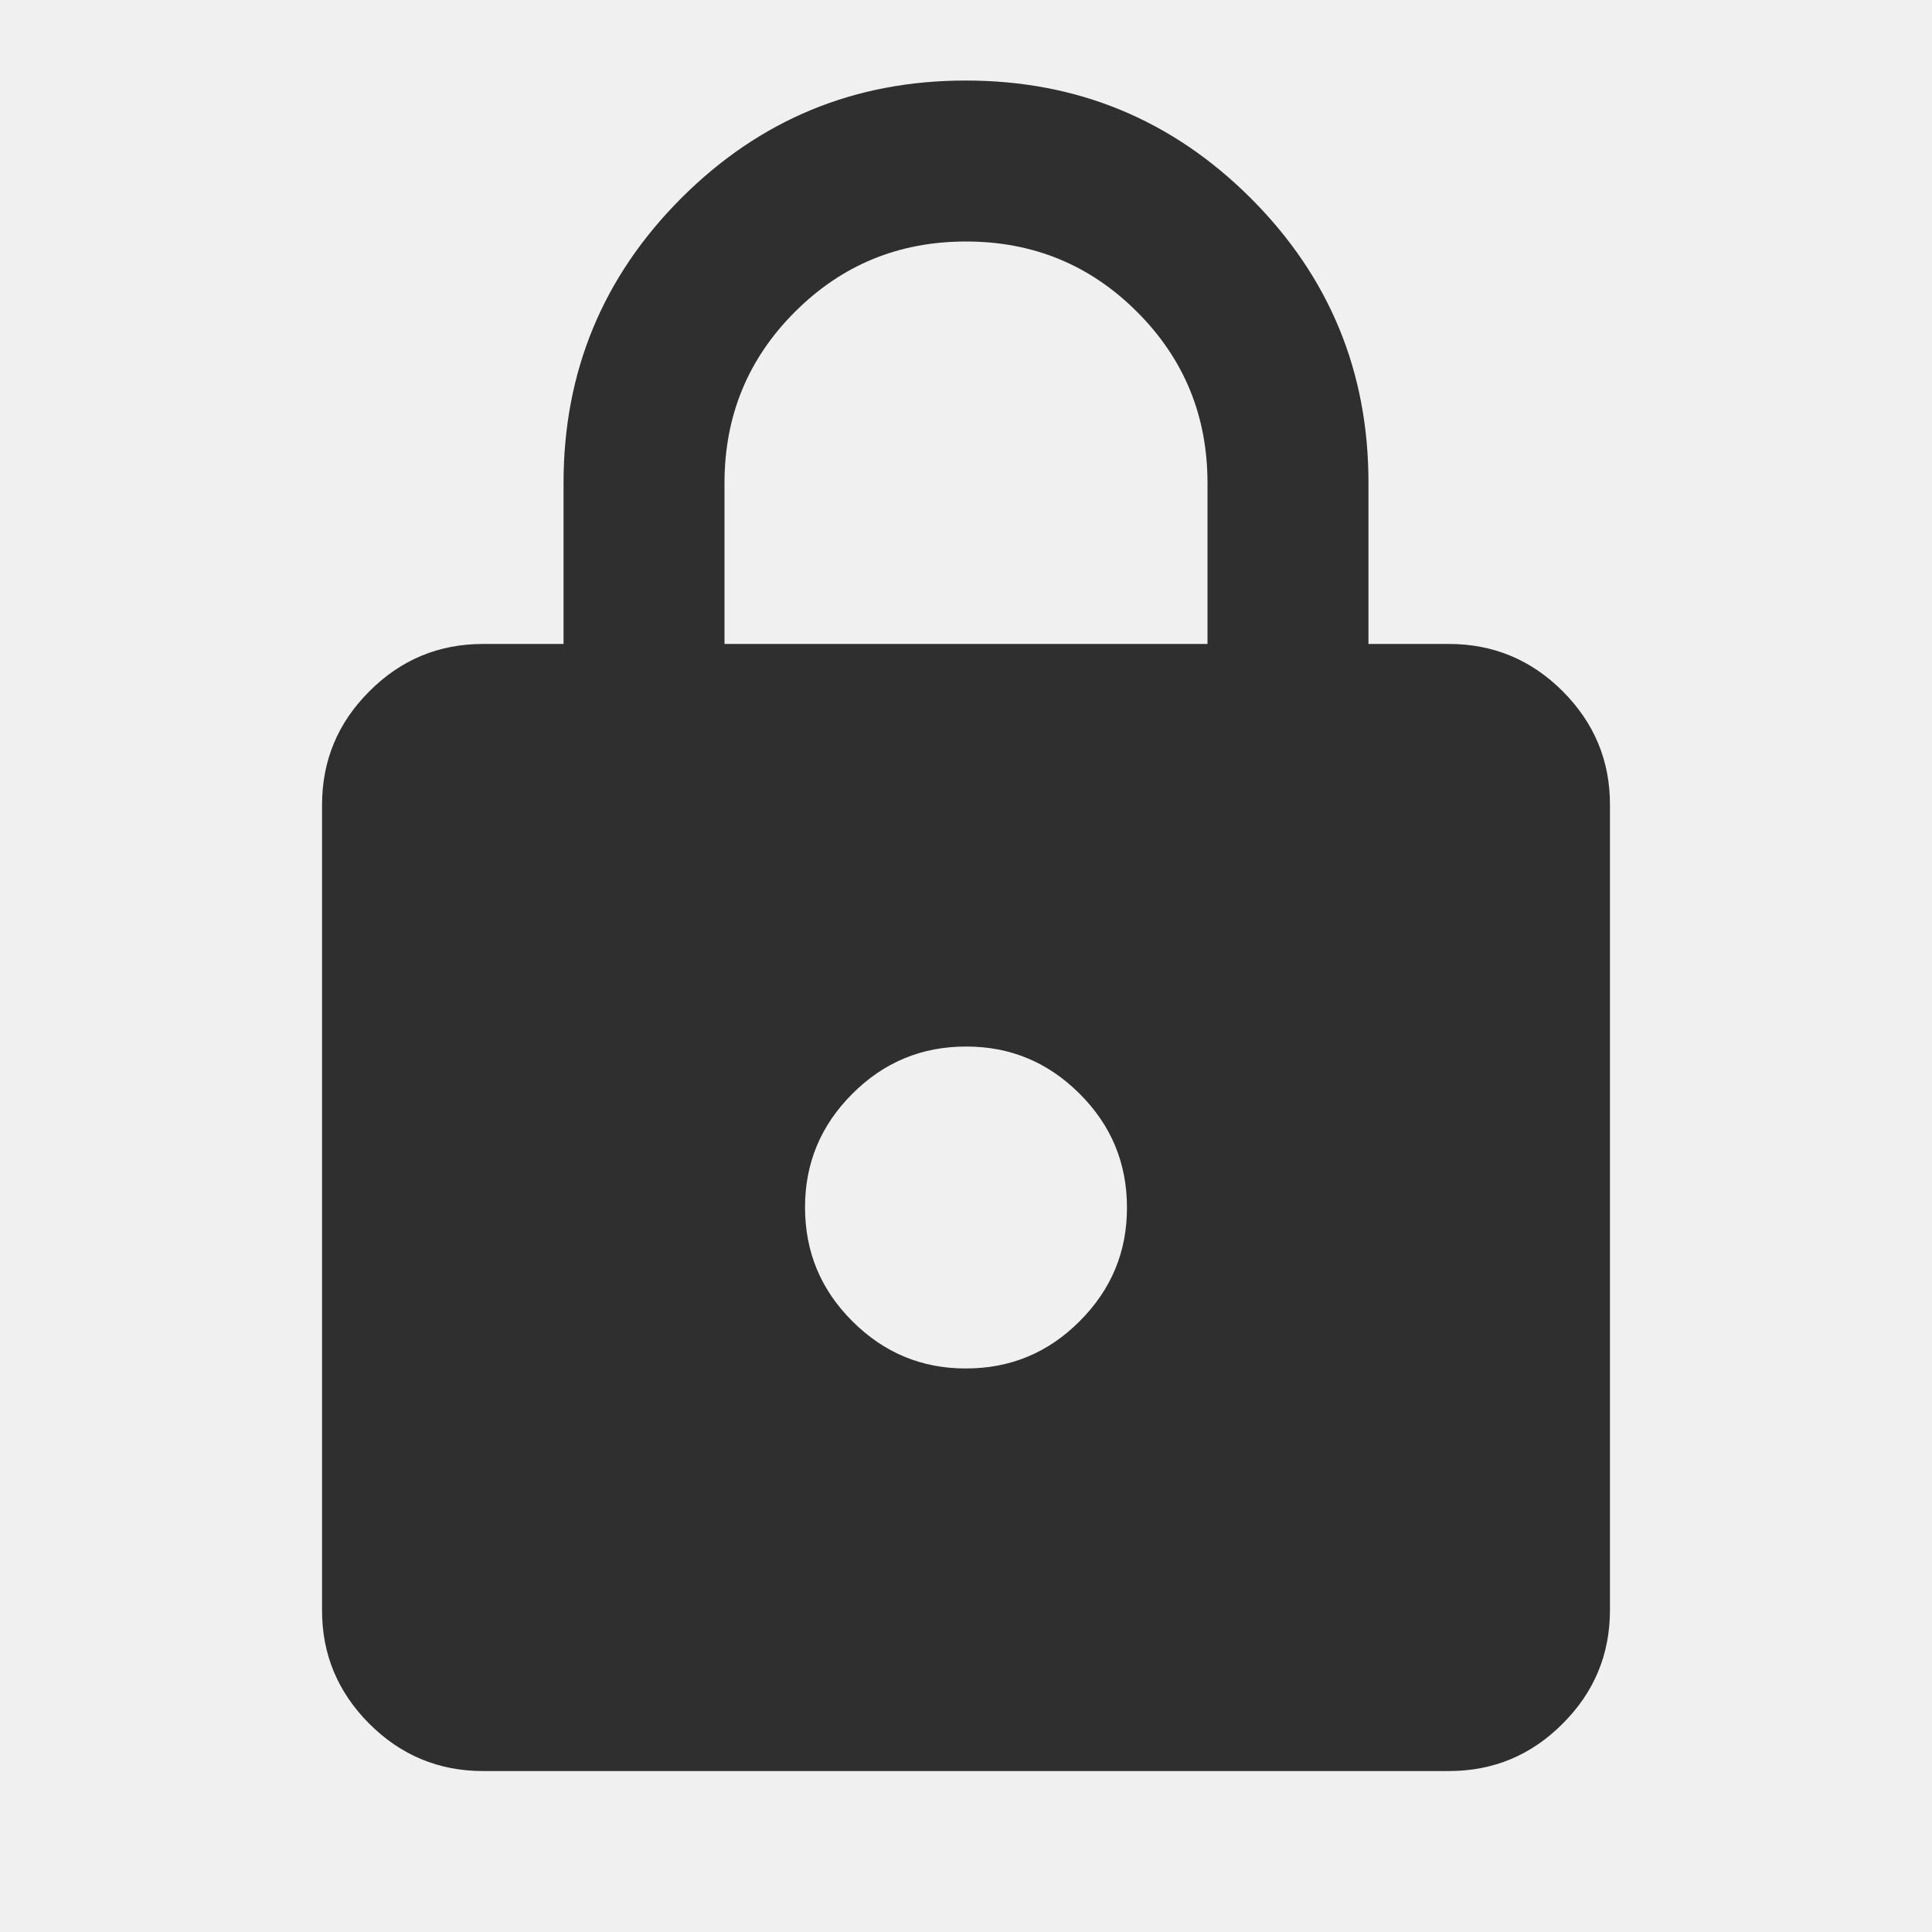
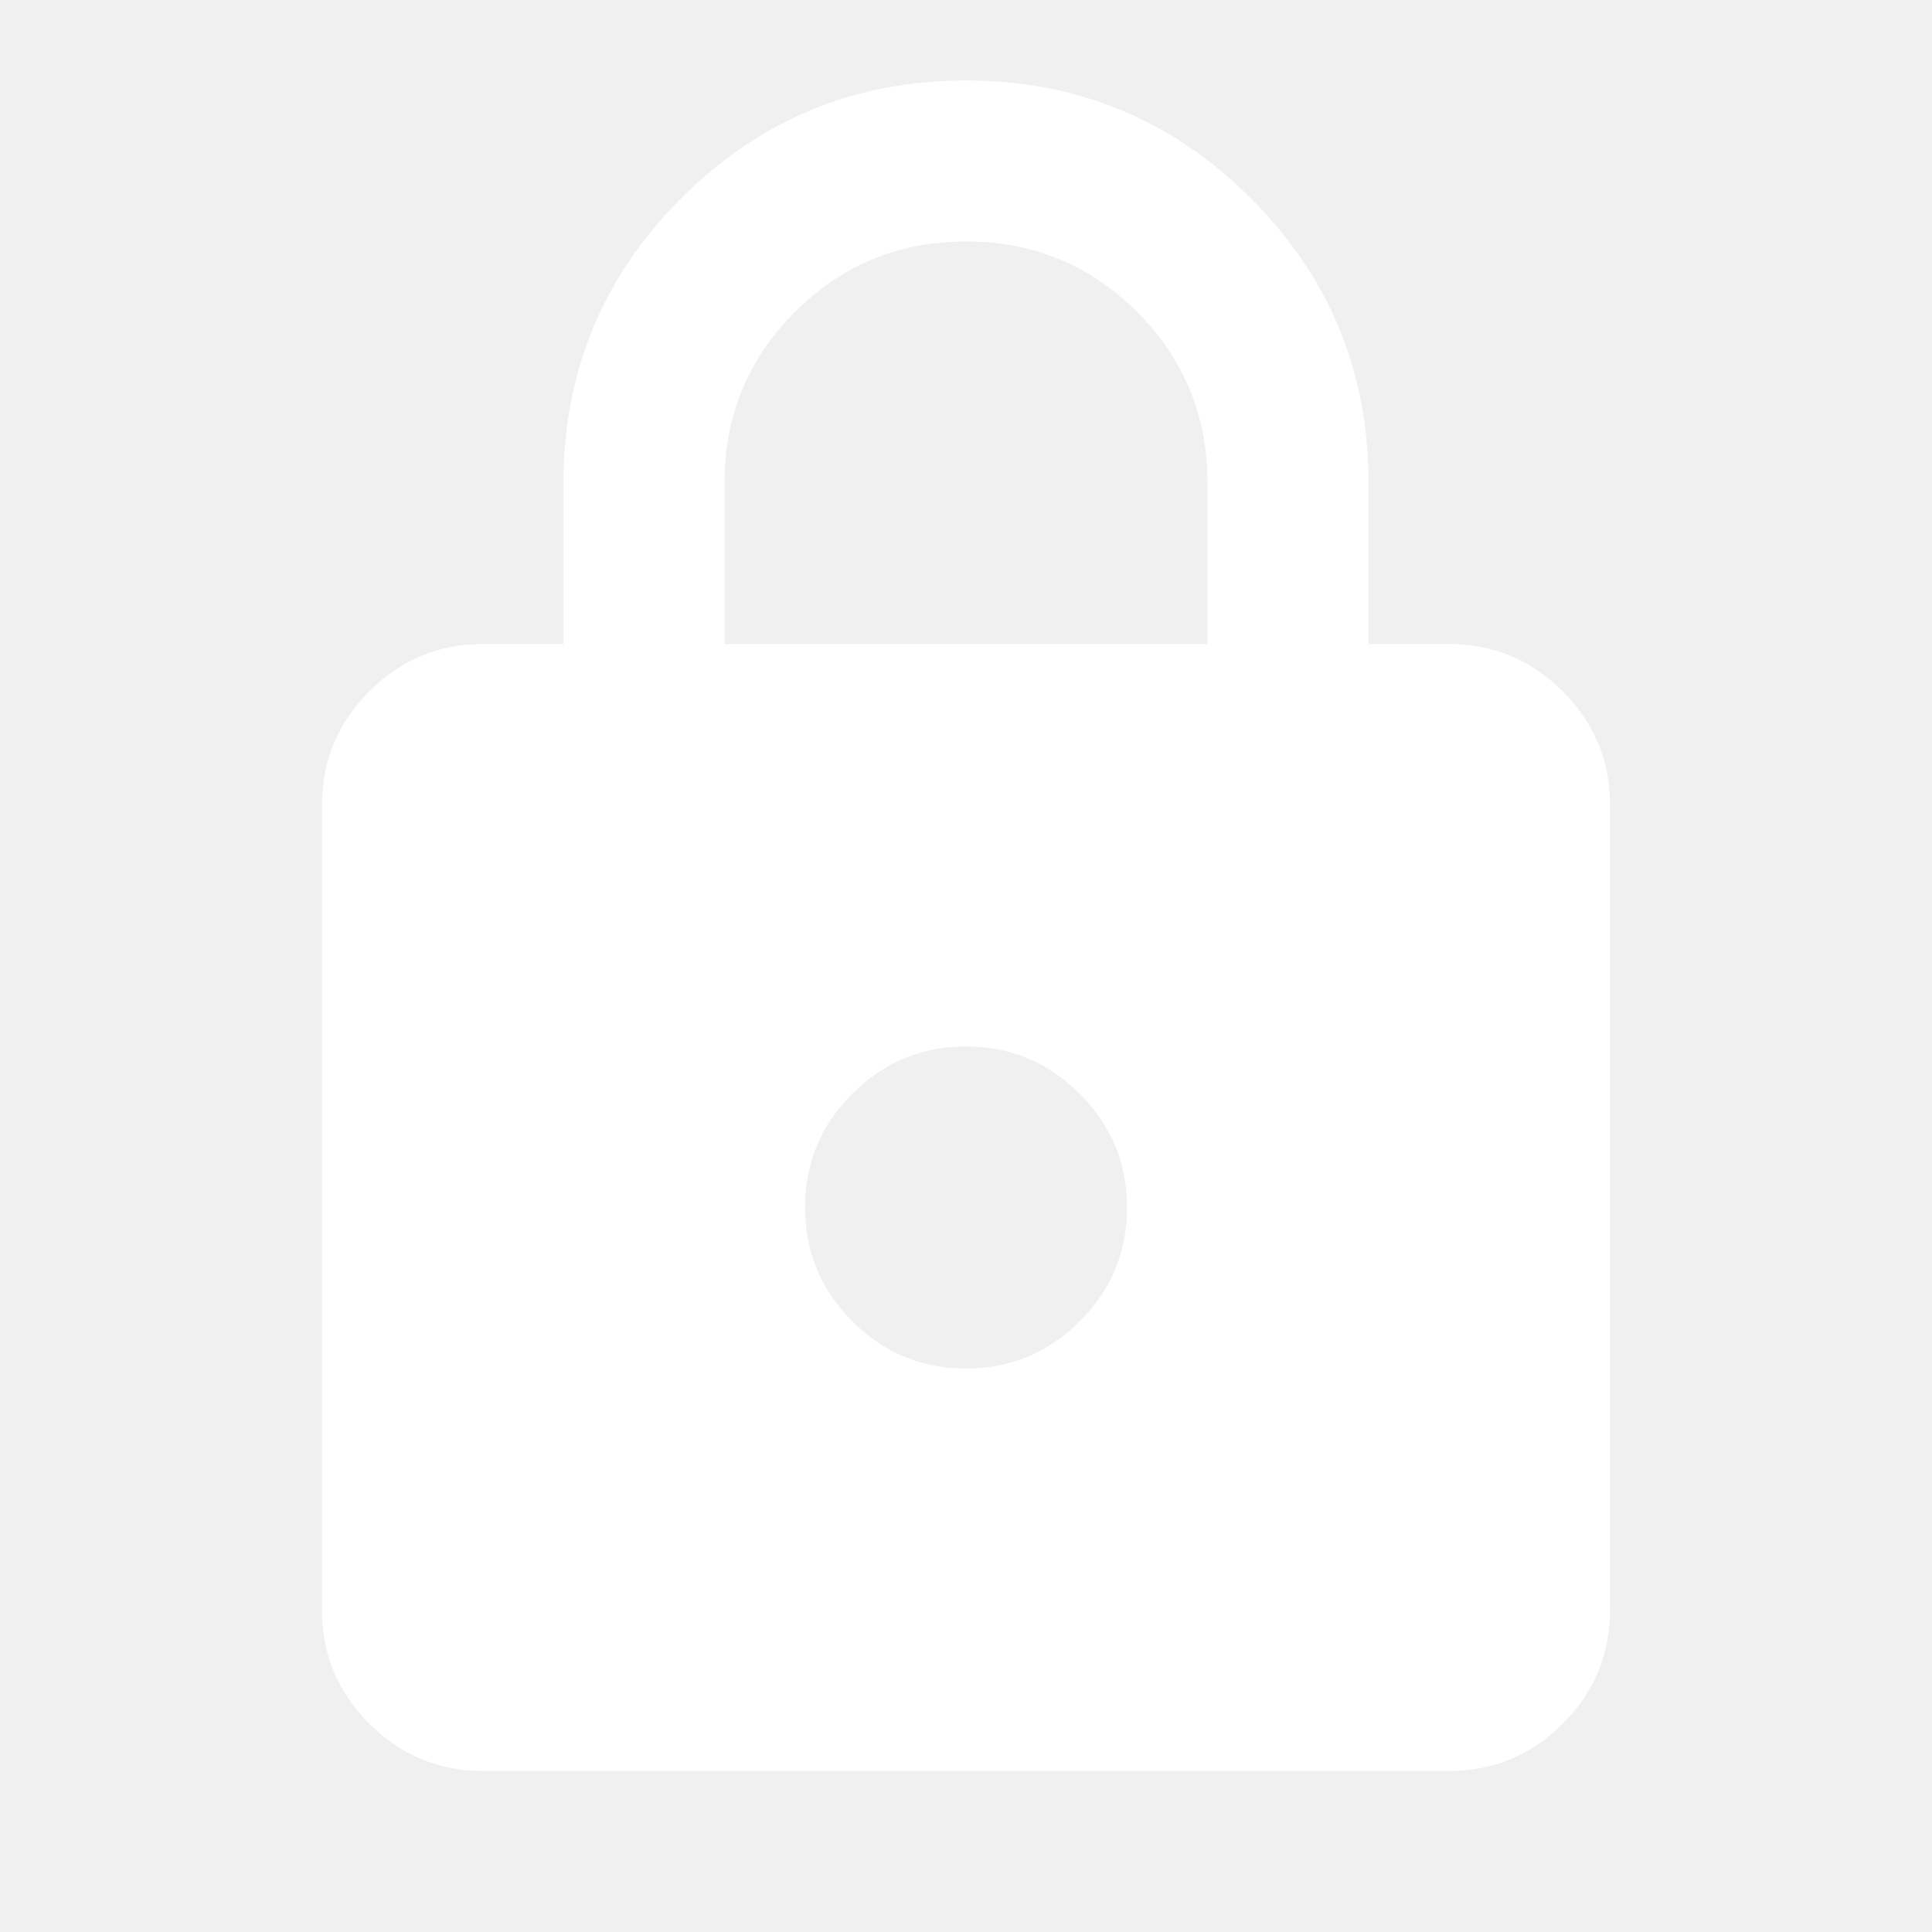
- <svg xmlns="http://www.w3.org/2000/svg" width="16" height="16" viewBox="0 0 16 16" fill="none">
-   <path d="M4 14.667C3.633 14.667 3.319 14.536 3.058 14.275C2.797 14.013 2.666 13.7 2.667 13.333V6.667C2.667 6.3 2.797 5.986 3.059 5.725C3.32 5.463 3.634 5.333 4 5.333H4.667V4C4.667 3.078 4.992 2.292 5.642 1.641C6.292 0.991 7.078 0.666 8 0.667C8.922 0.667 9.708 0.992 10.359 1.642C11.009 2.292 11.334 3.078 11.333 4V5.333H12C12.367 5.333 12.681 5.464 12.942 5.725C13.203 5.987 13.334 6.3 13.333 6.667V13.333C13.333 13.7 13.203 14.014 12.941 14.275C12.68 14.537 12.366 14.667 12 14.667H4ZM8 11.333C8.367 11.333 8.681 11.203 8.942 10.941C9.203 10.68 9.334 10.366 9.333 10C9.333 9.633 9.203 9.319 8.941 9.058C8.68 8.797 8.366 8.666 8 8.667C7.633 8.667 7.319 8.797 7.058 9.059C6.797 9.32 6.666 9.634 6.667 10C6.667 10.367 6.797 10.681 7.059 10.942C7.32 11.203 7.634 11.334 8 11.333ZM6 5.333H10V4C10 3.444 9.806 2.972 9.417 2.583C9.028 2.194 8.556 2 8 2C7.444 2 6.972 2.194 6.583 2.583C6.194 2.972 6 3.444 6 4V5.333Z" fill="#2F2F2F" />
+ <svg xmlns="http://www.w3.org/2000/svg" width="26" height="26" viewBox="0 0 26 26" fill="none">
+   <path d="M6.5 23.833C5.904 23.833 5.394 23.621 4.969 23.196C4.545 22.772 4.333 22.262 4.333 21.667V10.833C4.333 10.238 4.546 9.727 4.971 9.303C5.395 8.878 5.905 8.666 6.5 8.667H7.583V6.5C7.583 5.001 8.112 3.724 9.168 2.667C10.225 1.611 11.502 1.083 13 1.083C14.499 1.083 15.776 1.612 16.833 2.668C17.89 3.725 18.418 5.002 18.417 6.5V8.667H19.5C20.096 8.667 20.606 8.879 21.031 9.304C21.456 9.728 21.668 10.238 21.667 10.833V21.667C21.667 22.262 21.454 22.773 21.03 23.198C20.605 23.622 20.095 23.834 19.5 23.833H6.5ZM13 18.417C13.596 18.417 14.106 18.204 14.531 17.78C14.956 17.355 15.168 16.845 15.167 16.25C15.167 15.654 14.954 15.144 14.53 14.719C14.105 14.295 13.595 14.083 13 14.083C12.404 14.083 11.894 14.296 11.469 14.72C11.045 15.145 10.833 15.655 10.834 16.25C10.834 16.846 11.046 17.356 11.47 17.781C11.895 18.206 12.405 18.417 13 18.417ZM9.75 8.667H16.25V6.5C16.25 5.597 15.934 4.83 15.302 4.198C14.67 3.566 13.903 3.25 13 3.25C12.097 3.25 11.33 3.566 10.698 4.198C10.066 4.83 9.75 5.597 9.75 6.5V8.667Z" fill="white" />
</svg>
